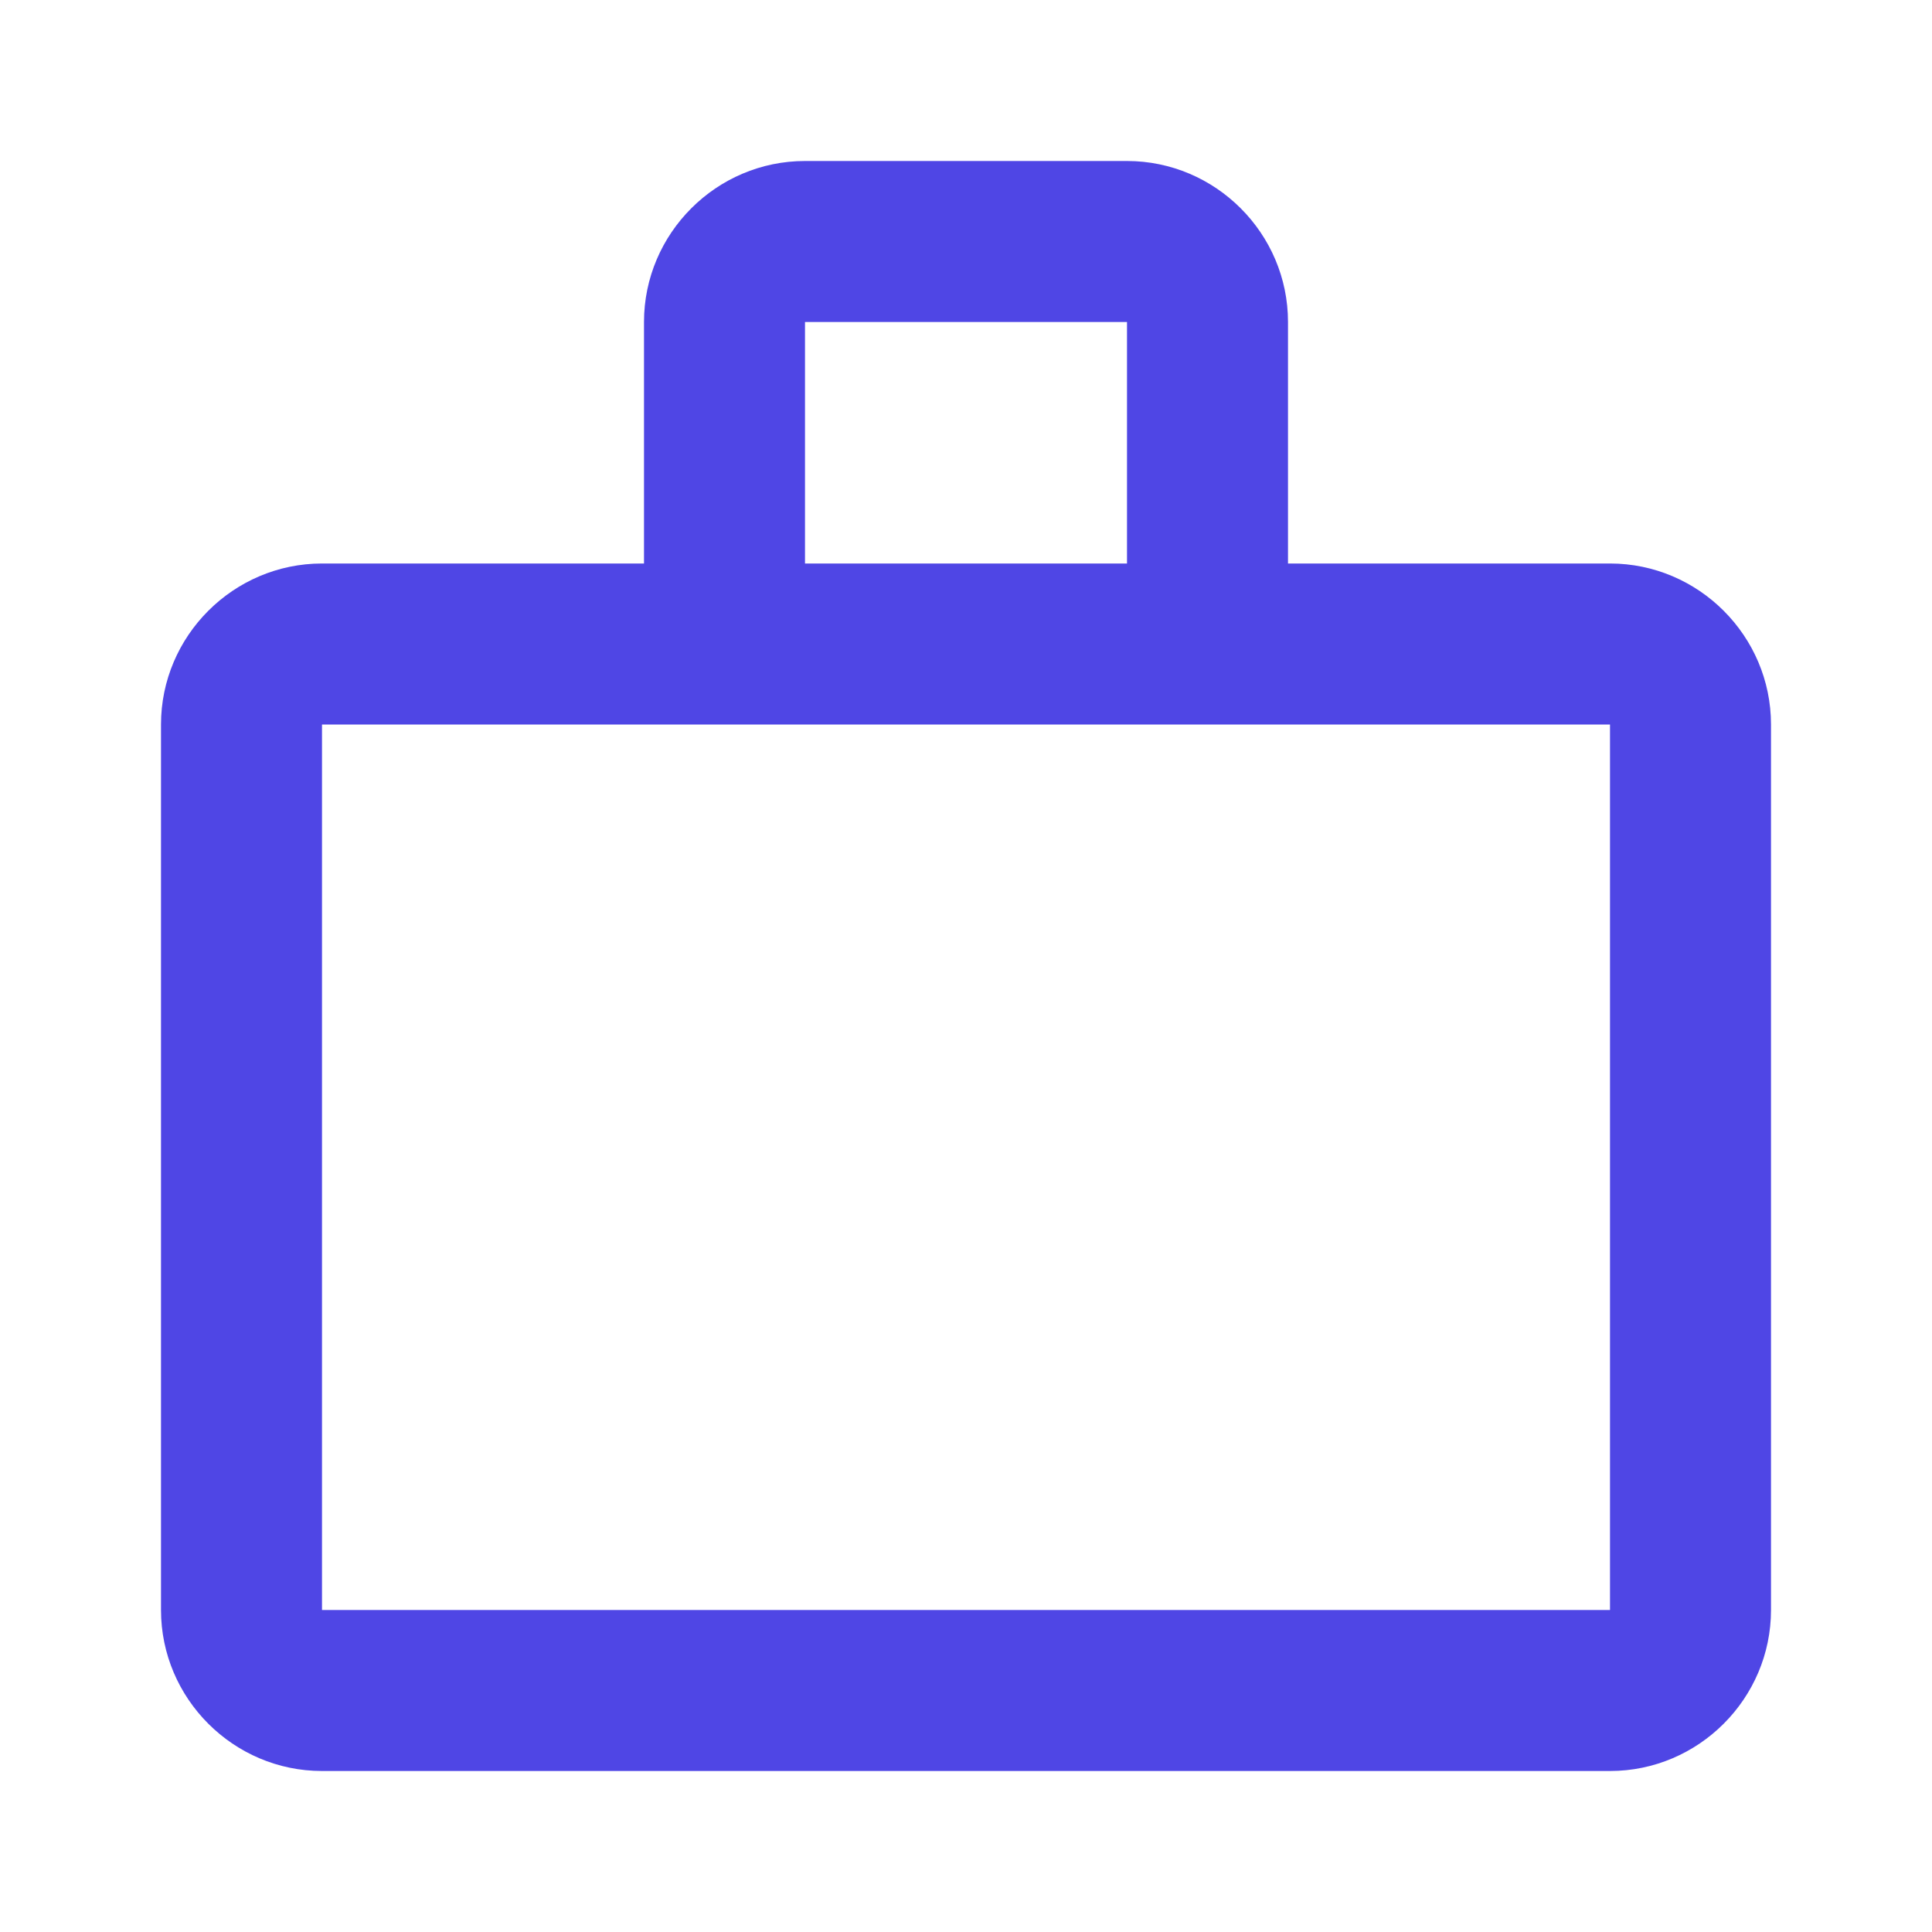
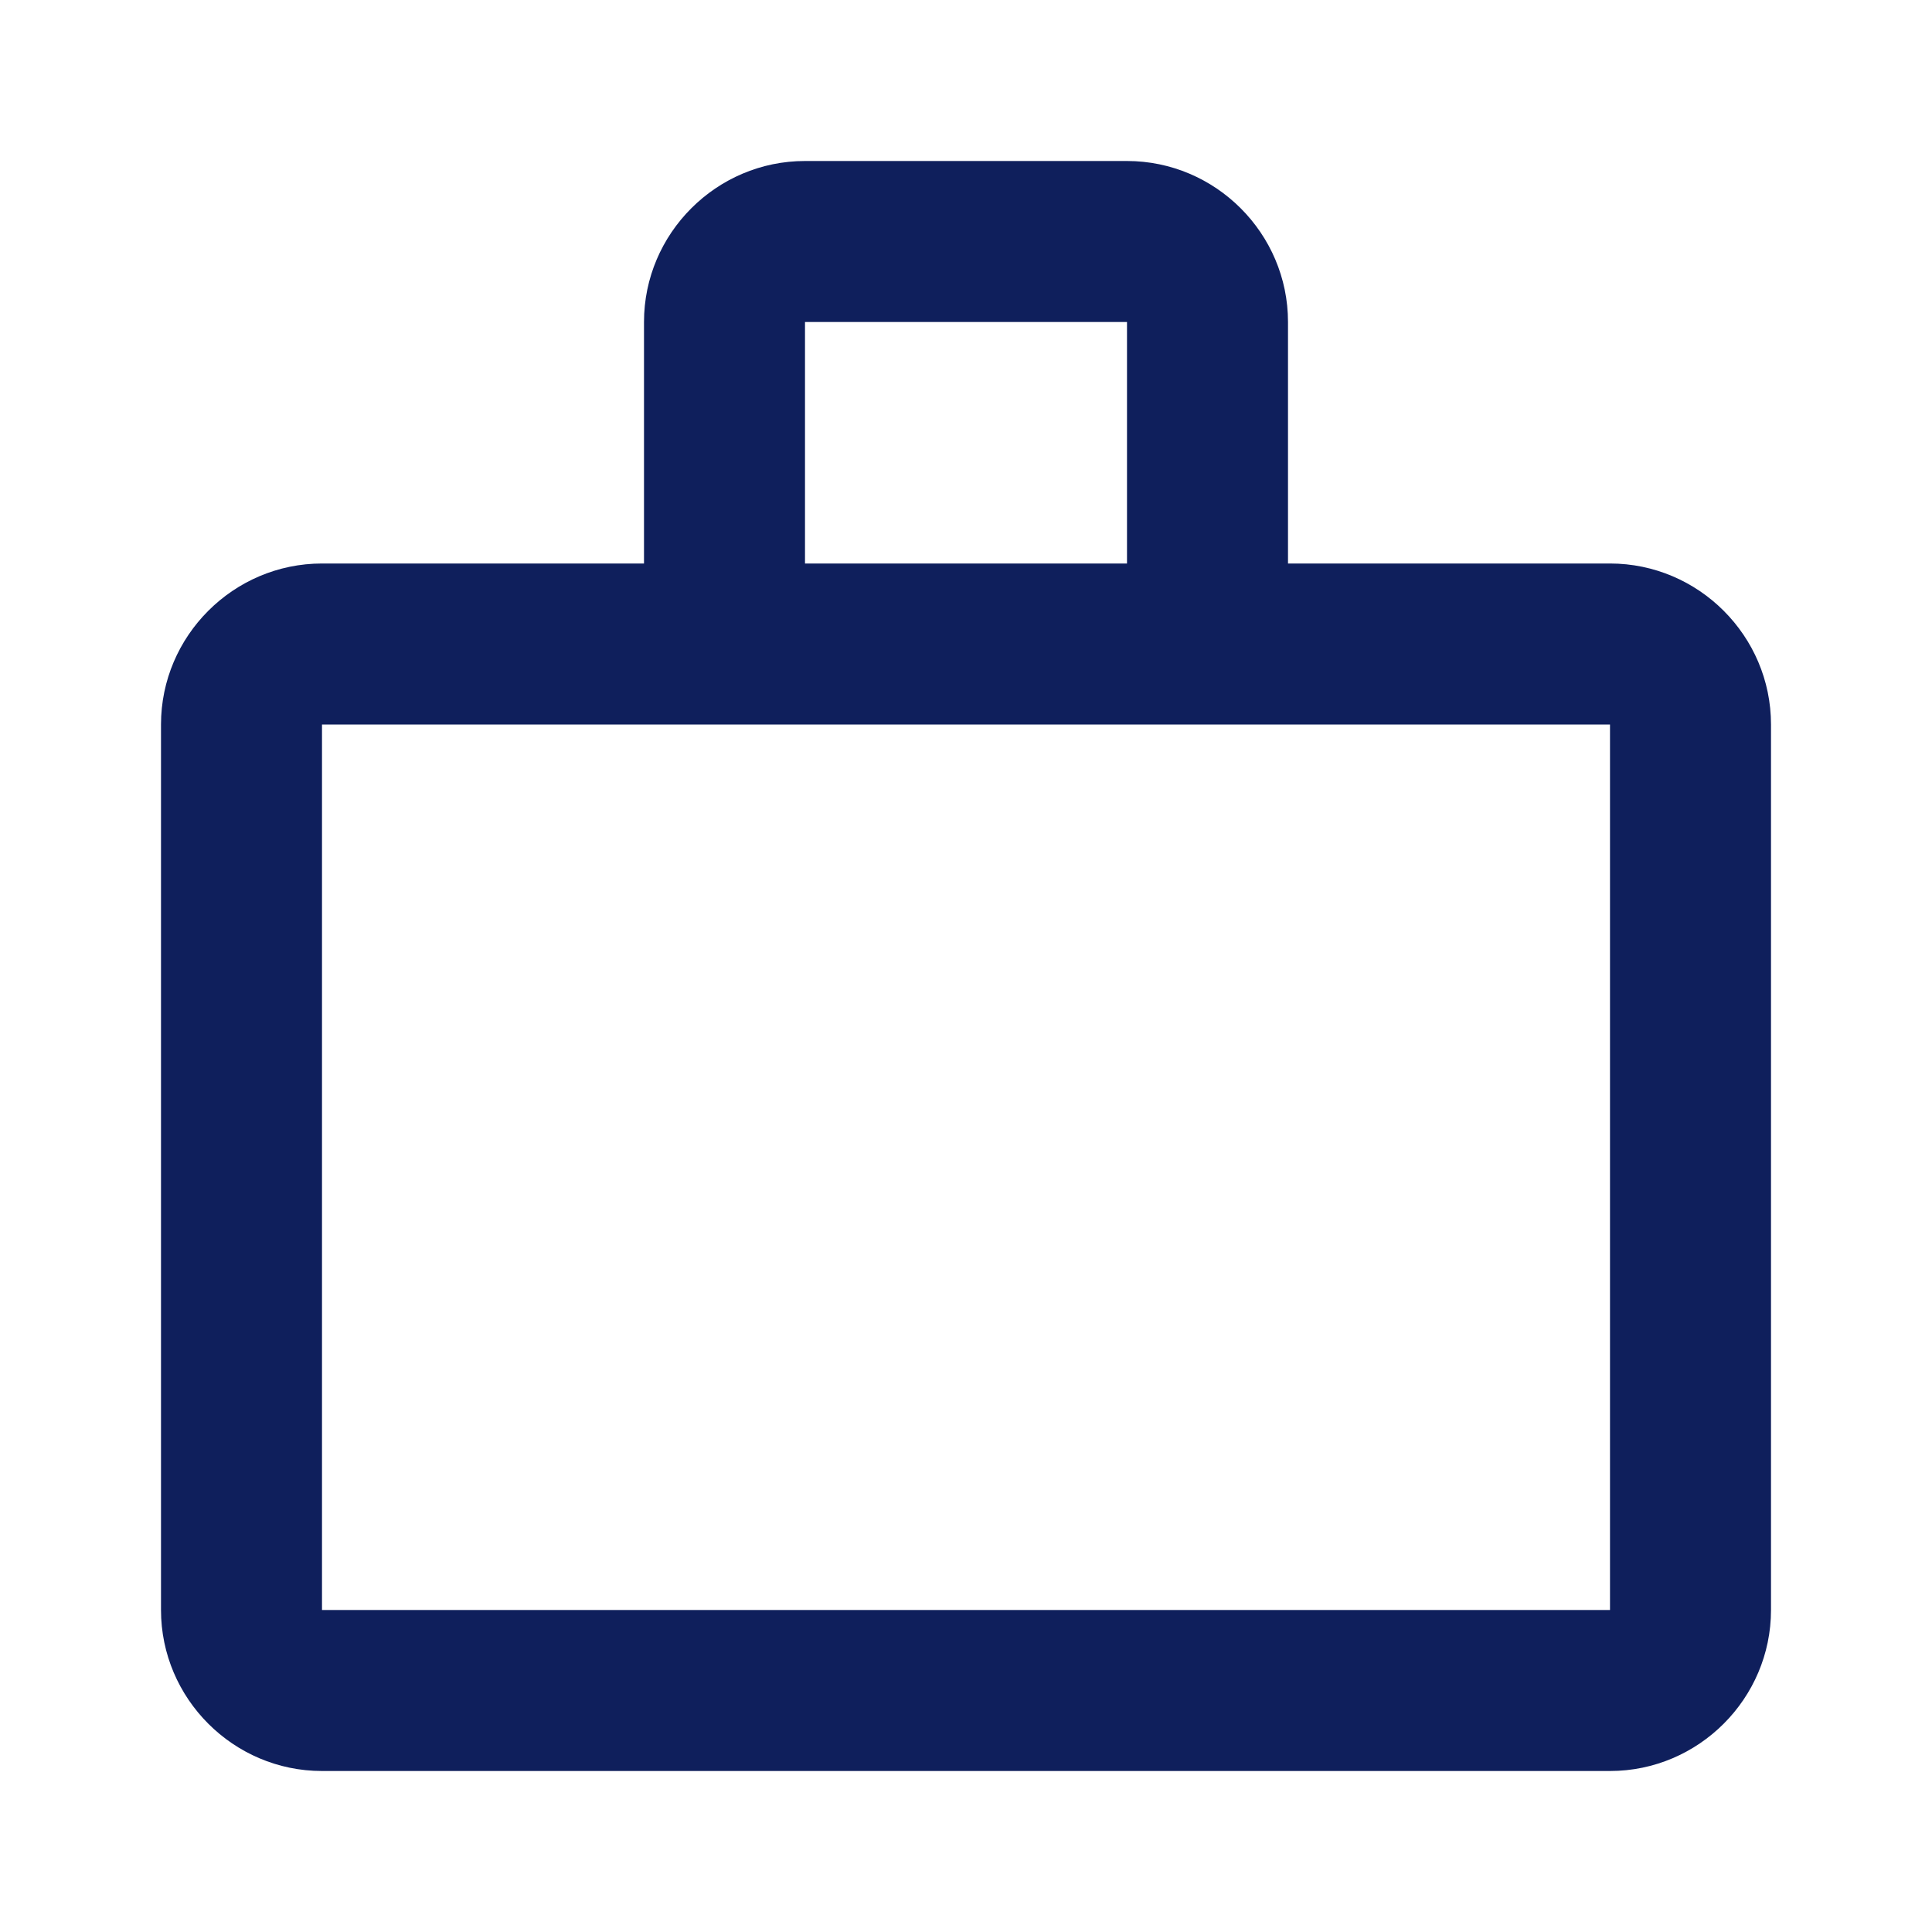
<svg xmlns="http://www.w3.org/2000/svg" viewBox="0 0 24 24">
-   <path fill="#4F46E5" d="M20 7h-4V4c0-1.1-.9-2-2-2h-4c-1.1 0-2 .9-2 2v3H4c-1.1 0-2 .9-2 2v11c0 1.1.9 2 2 2h16c1.1 0 2-.9 2-2V9c0-1.1-.9-2-2-2zM10 4h4v3h-4V4zm10 16H4V9h16v11z" />
+   <path fill="#0F1F5C" d="M20 7h-4V4c0-1.1-.9-2-2-2h-4c-1.1 0-2 .9-2 2v3H4c-1.1 0-2 .9-2 2v11c0 1.1.9 2 2 2h16c1.1 0 2-.9 2-2V9c0-1.1-.9-2-2-2zM10 4h4v3h-4V4zm10 16H4V9h16v11z" />
</svg>
